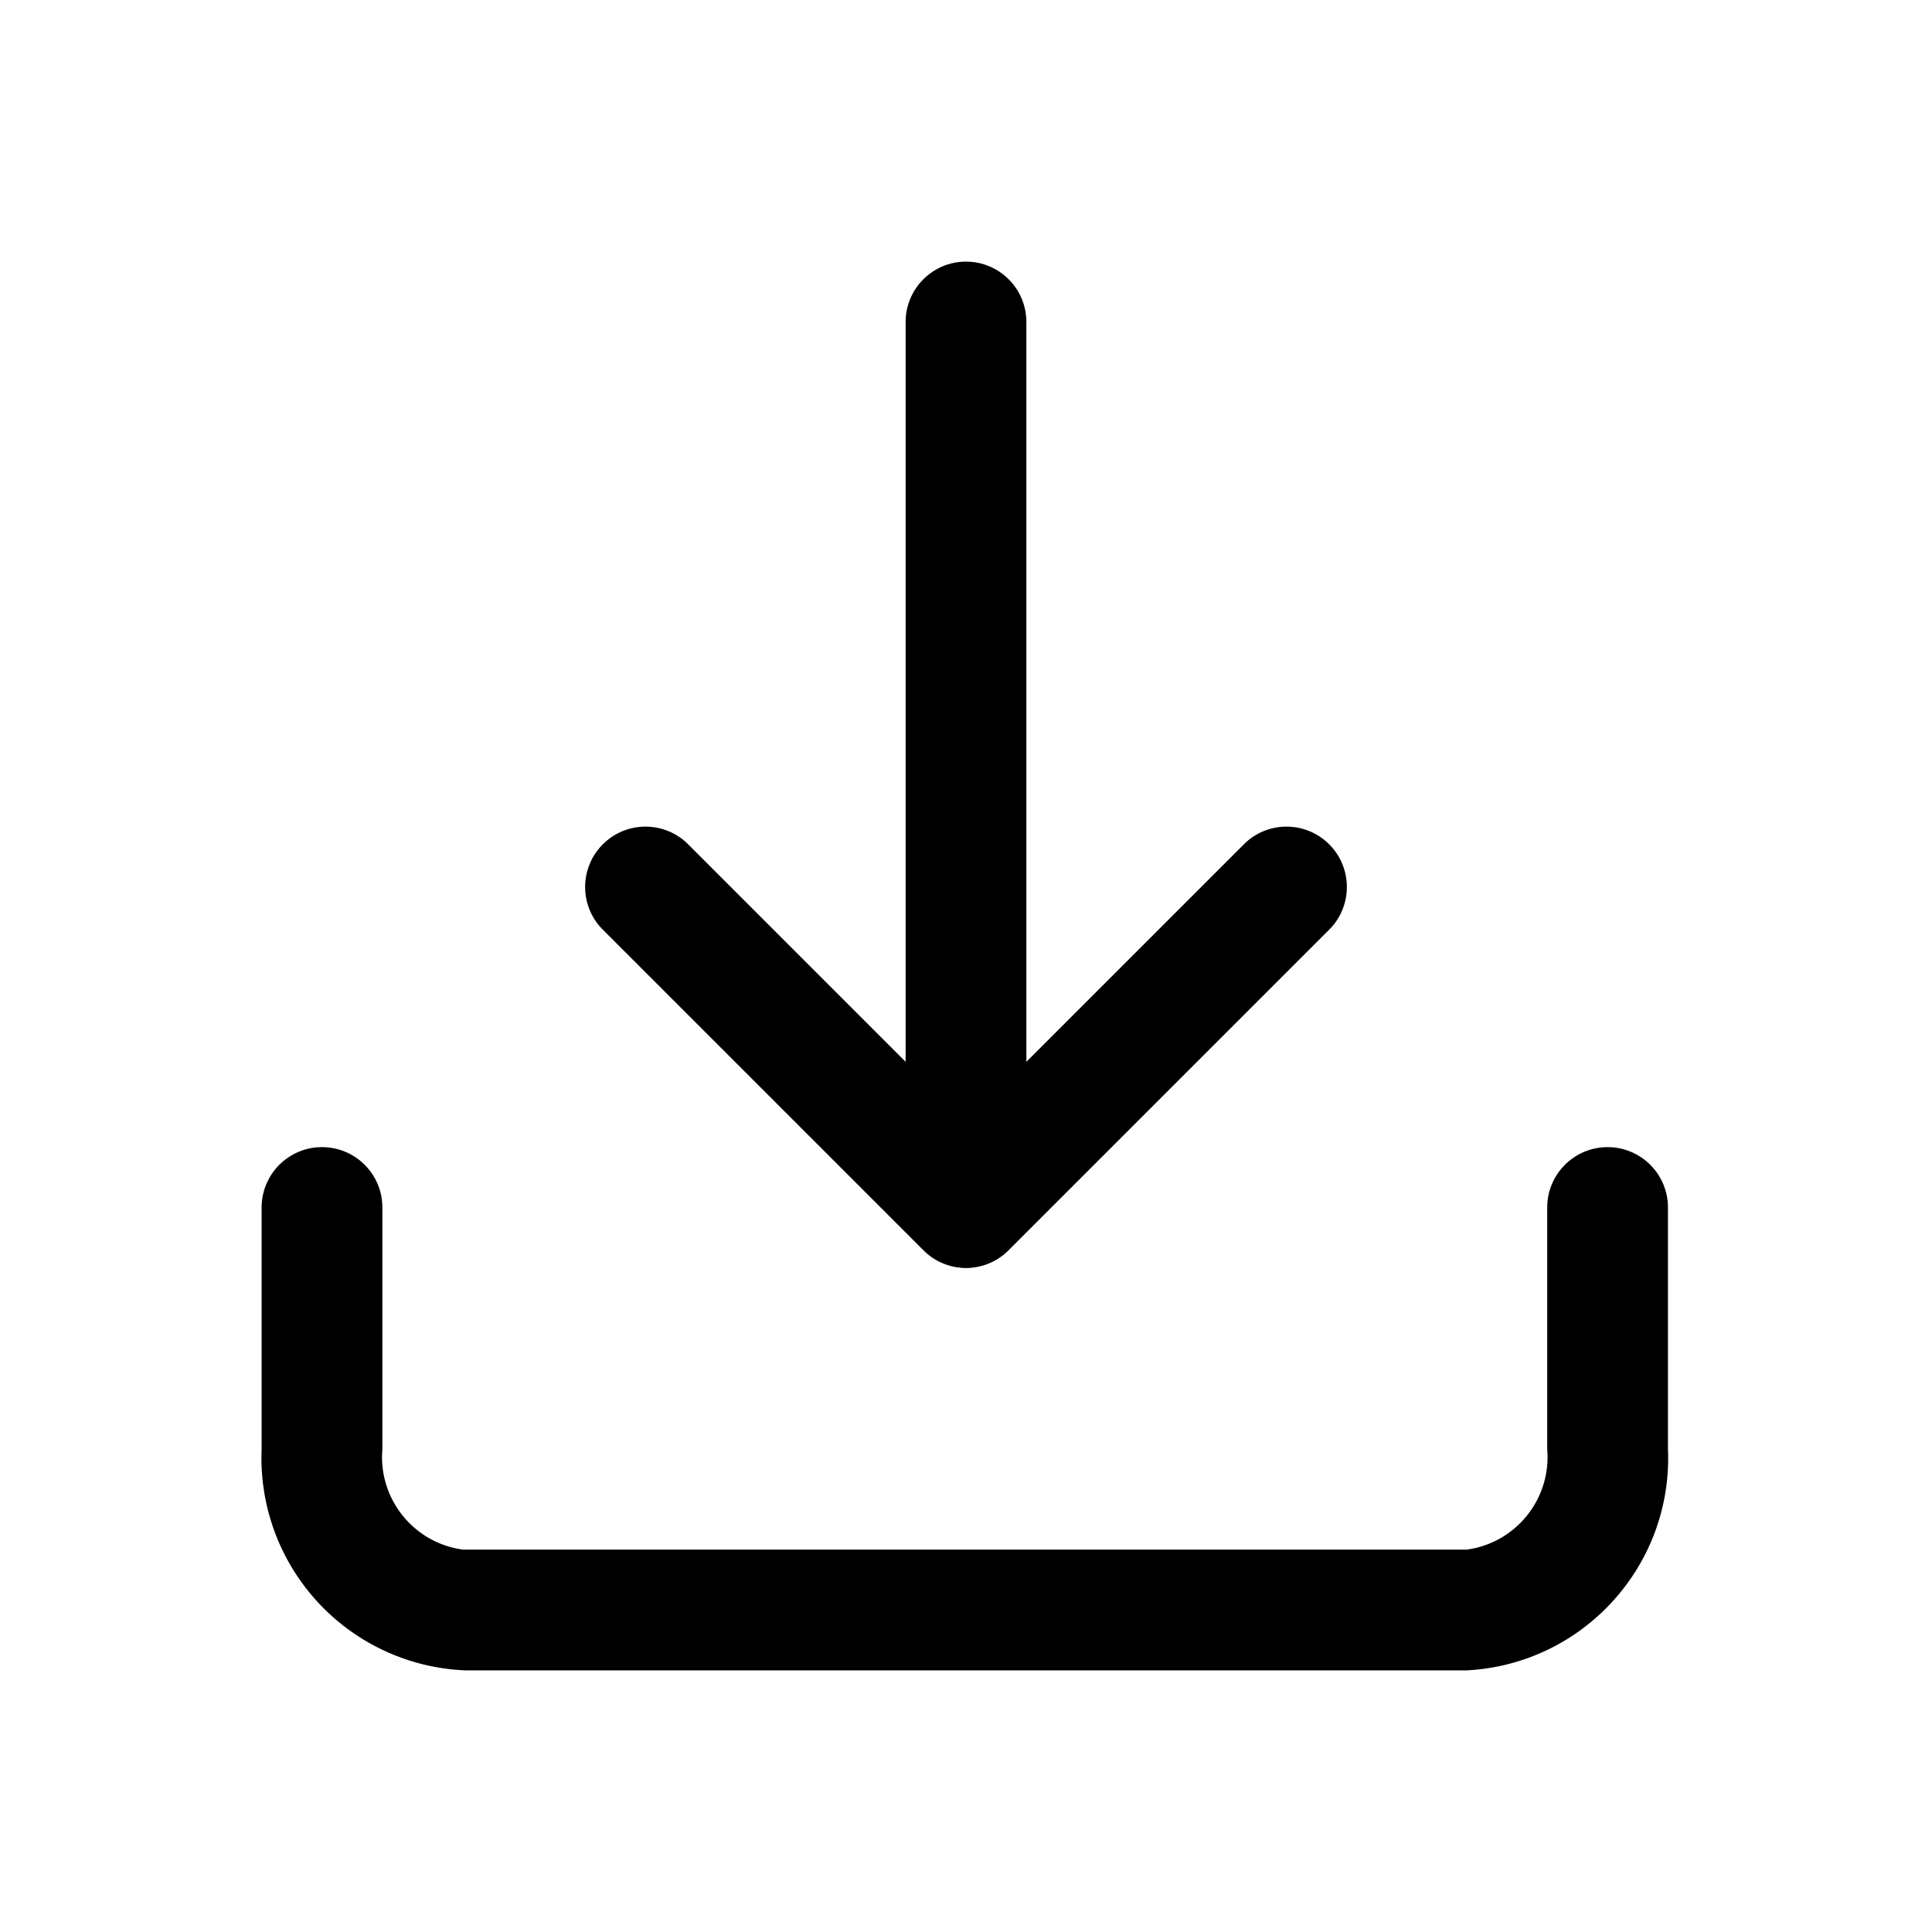
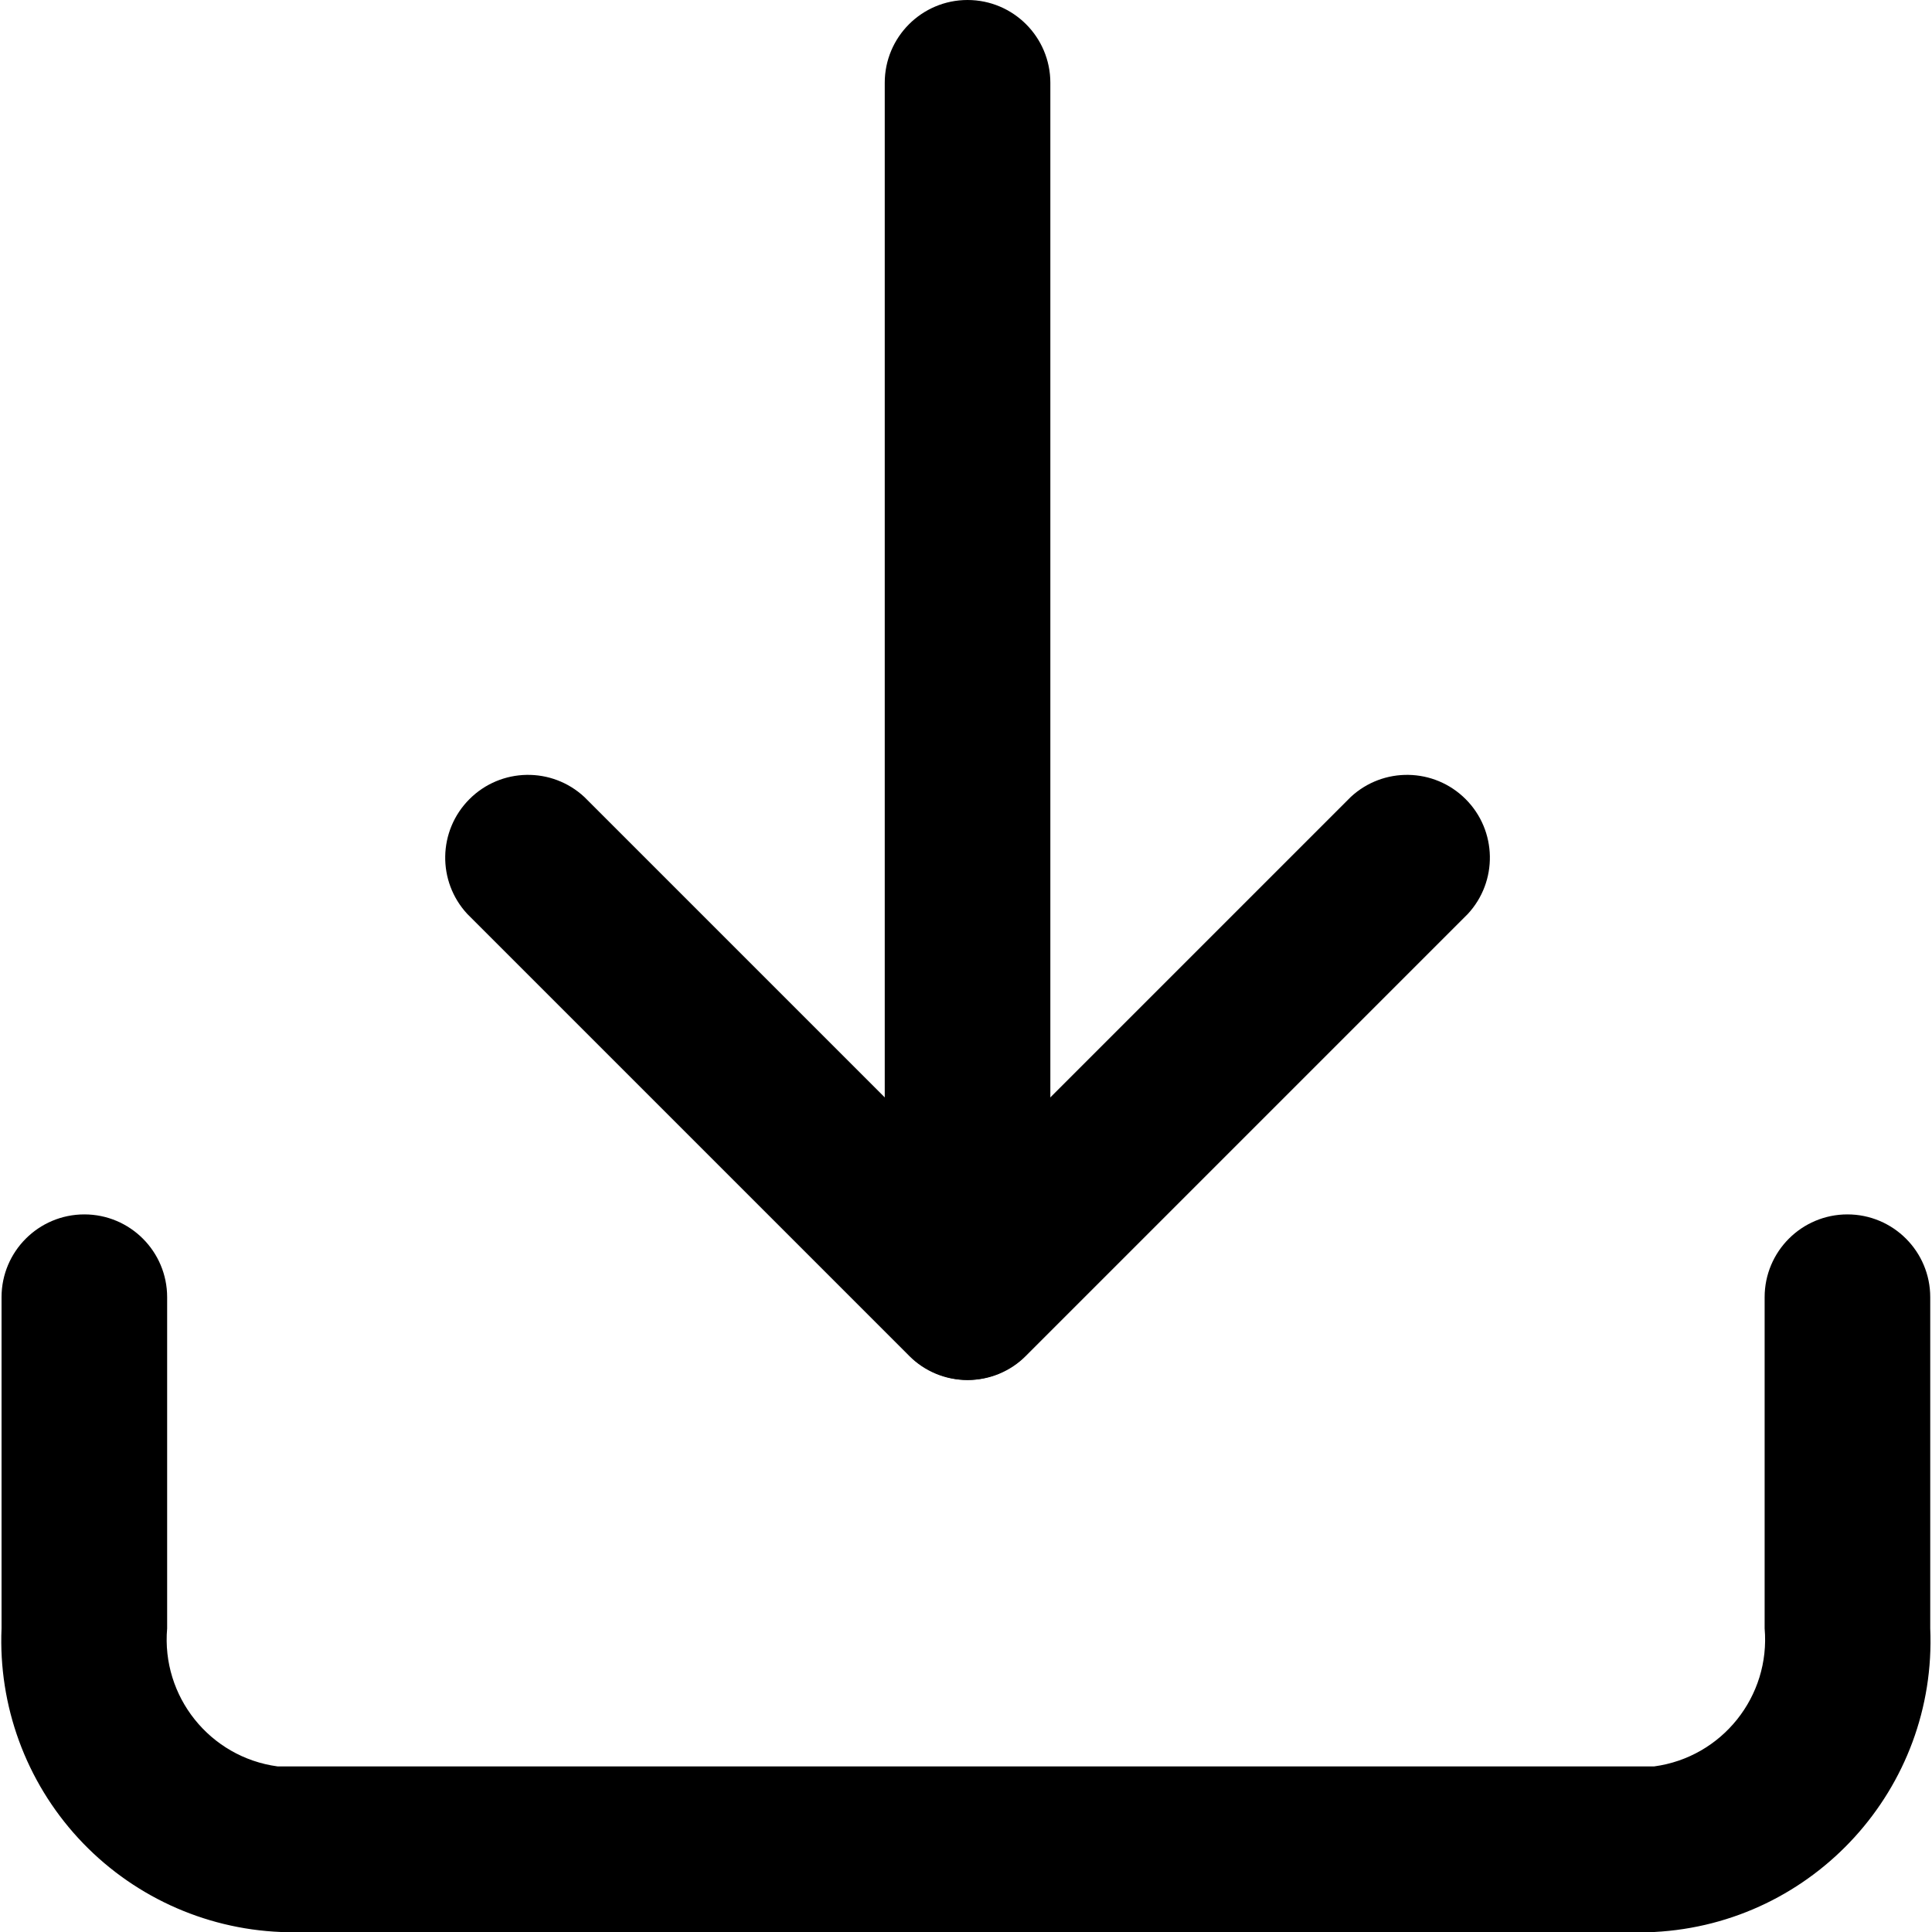
- <svg xmlns="http://www.w3.org/2000/svg" viewBox="0 0 24 24">
+ <svg xmlns="http://www.w3.org/2000/svg" viewBox="3.236 3.250 17.500 17.500">
  <g id="download">
    <path d="M18.22,20.75H5.78A2.64,2.64,0,0,1,3.25,18V15a.75.75,0,0,1,1.5,0v3a1.16,1.16,0,0,0,1,1.25H18.22a1.16,1.16,0,0,0,1-1.25V15a.75.75,0,0,1,1.5,0v3A2.64,2.64,0,0,1,18.22,20.75Z" />
    <path d="M12,15.75a.74.74,0,0,1-.53-.22l-4-4a.75.75,0,0,1,1.06-1.06L12,13.94l3.47-3.47a.75.75,0,0,1,1.06,1.06l-4,4A.74.74,0,0,1,12,15.75Z" />
    <path d="M12,15.75a.76.76,0,0,1-.75-.75V4a.75.75,0,0,1,1.5,0V15A.76.76,0,0,1,12,15.75Z" />
  </g>
</svg>
